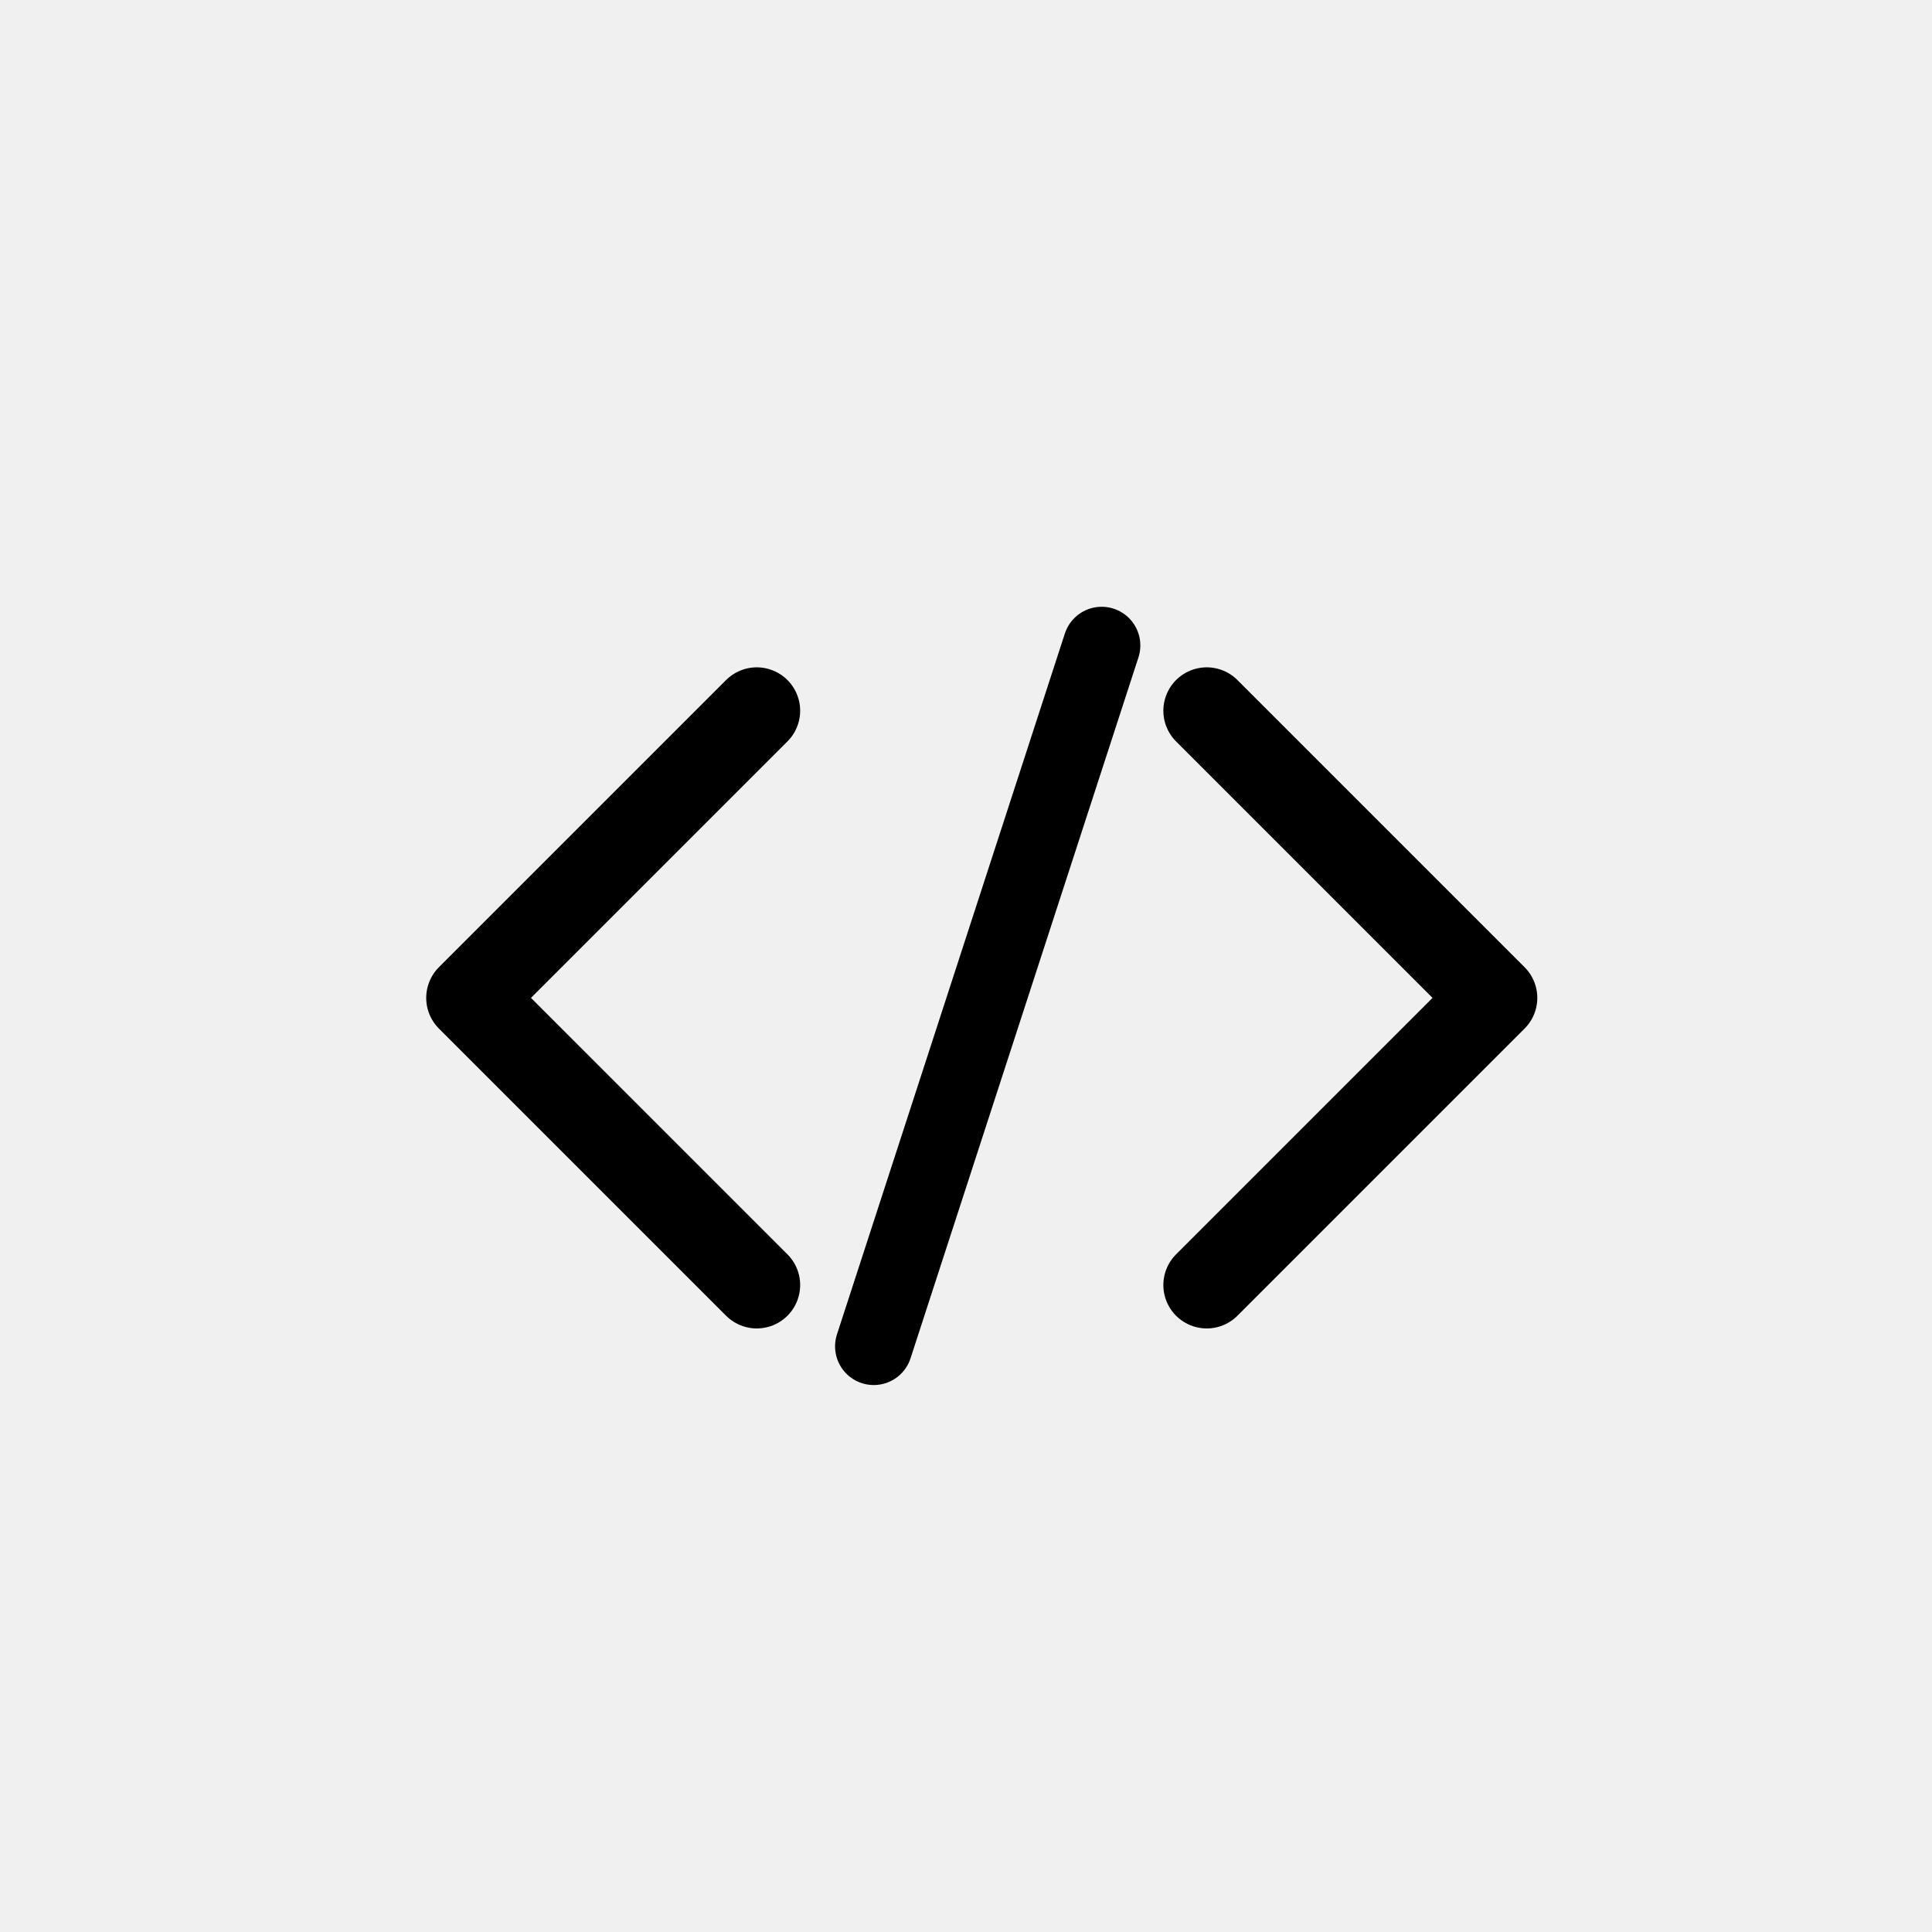
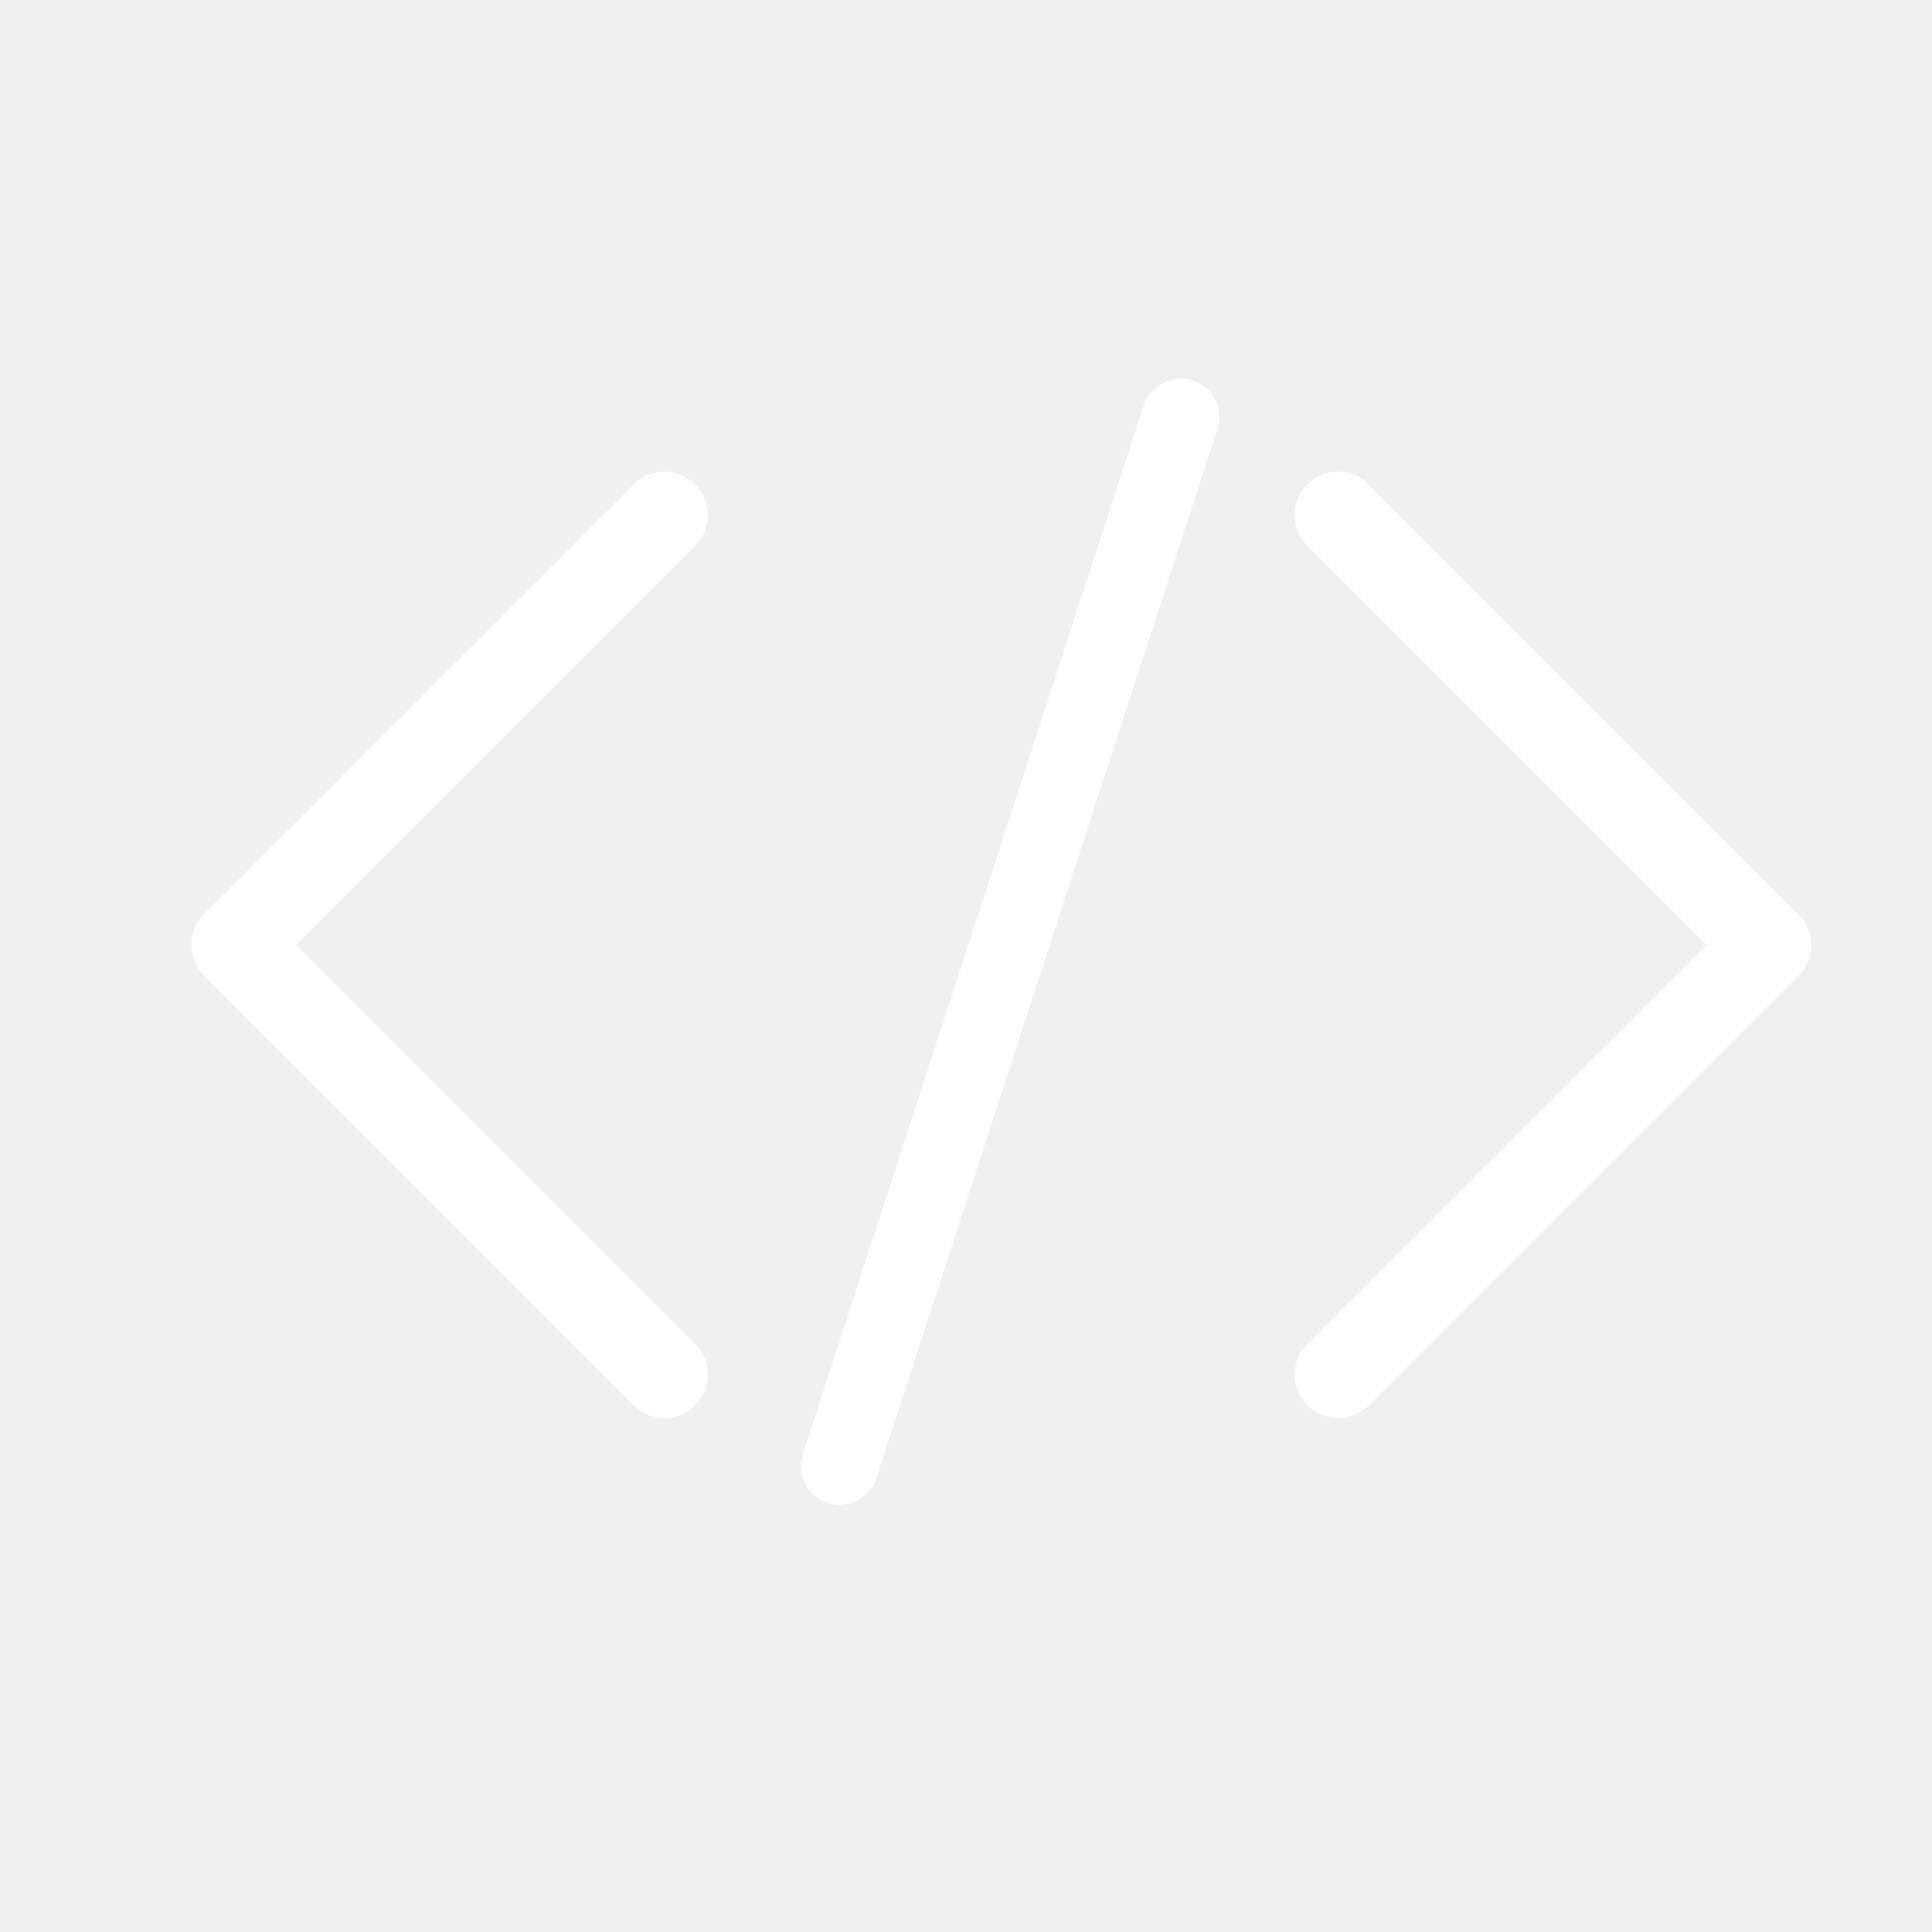
<svg xmlns="http://www.w3.org/2000/svg" version="1.1" id="Livello_1" x="0px" y="0px" viewBox="0 0 1024 1024" style="enable-background:new 0 0 1024 1024;" xml:space="preserve">
  <style type="text/css">
- 	.st0{fill:none;stroke:#000000;stroke-width:46;stroke-linecap:round;stroke-linejoin:round;stroke-miterlimit:10;}
- 	.st1{fill:none;stroke:#000000;stroke-width:41;stroke-linecap:round;stroke-linejoin:round;stroke-miterlimit:10;}
+ 	.st0{fill:none;stroke:#FFFFFF;stroke-width:46;stroke-linecap:round;stroke-linejoin:round;stroke-miterlimit:10;}
+ 	.st1{fill:none;stroke:#FFFFFF;stroke-width:41;stroke-linecap:round;stroke-linejoin:round;stroke-miterlimit:10;}
</style>
-   <polyline id="XMLID_2_" class="st0" points="401.1,681.1 248.9,528.9 401.1,376.7 " />
-   <polyline id="XMLID_1_" class="st0" points="639.6,376.7 791.8,528.9 639.6,681.1 " />
-   <line id="XMLID_3_" class="st1" x1="463.1" y1="713.6" x2="583.9" y2="342.1" />
+   <g id="XMLID_4_">
+     <polyline id="XMLID_2_" class="st0" points="352.2,728.6 124.4,500.8 352.2,273  " />
+     <polyline id="XMLID_1_" class="st0" points="709.2,273 937,500.8 709.2,728.6  " />
+     <line id="XMLID_3_" class="st1" x1="445" y1="777.1" x2="625.7" y2="221.2" />
+   </g>
</svg>
